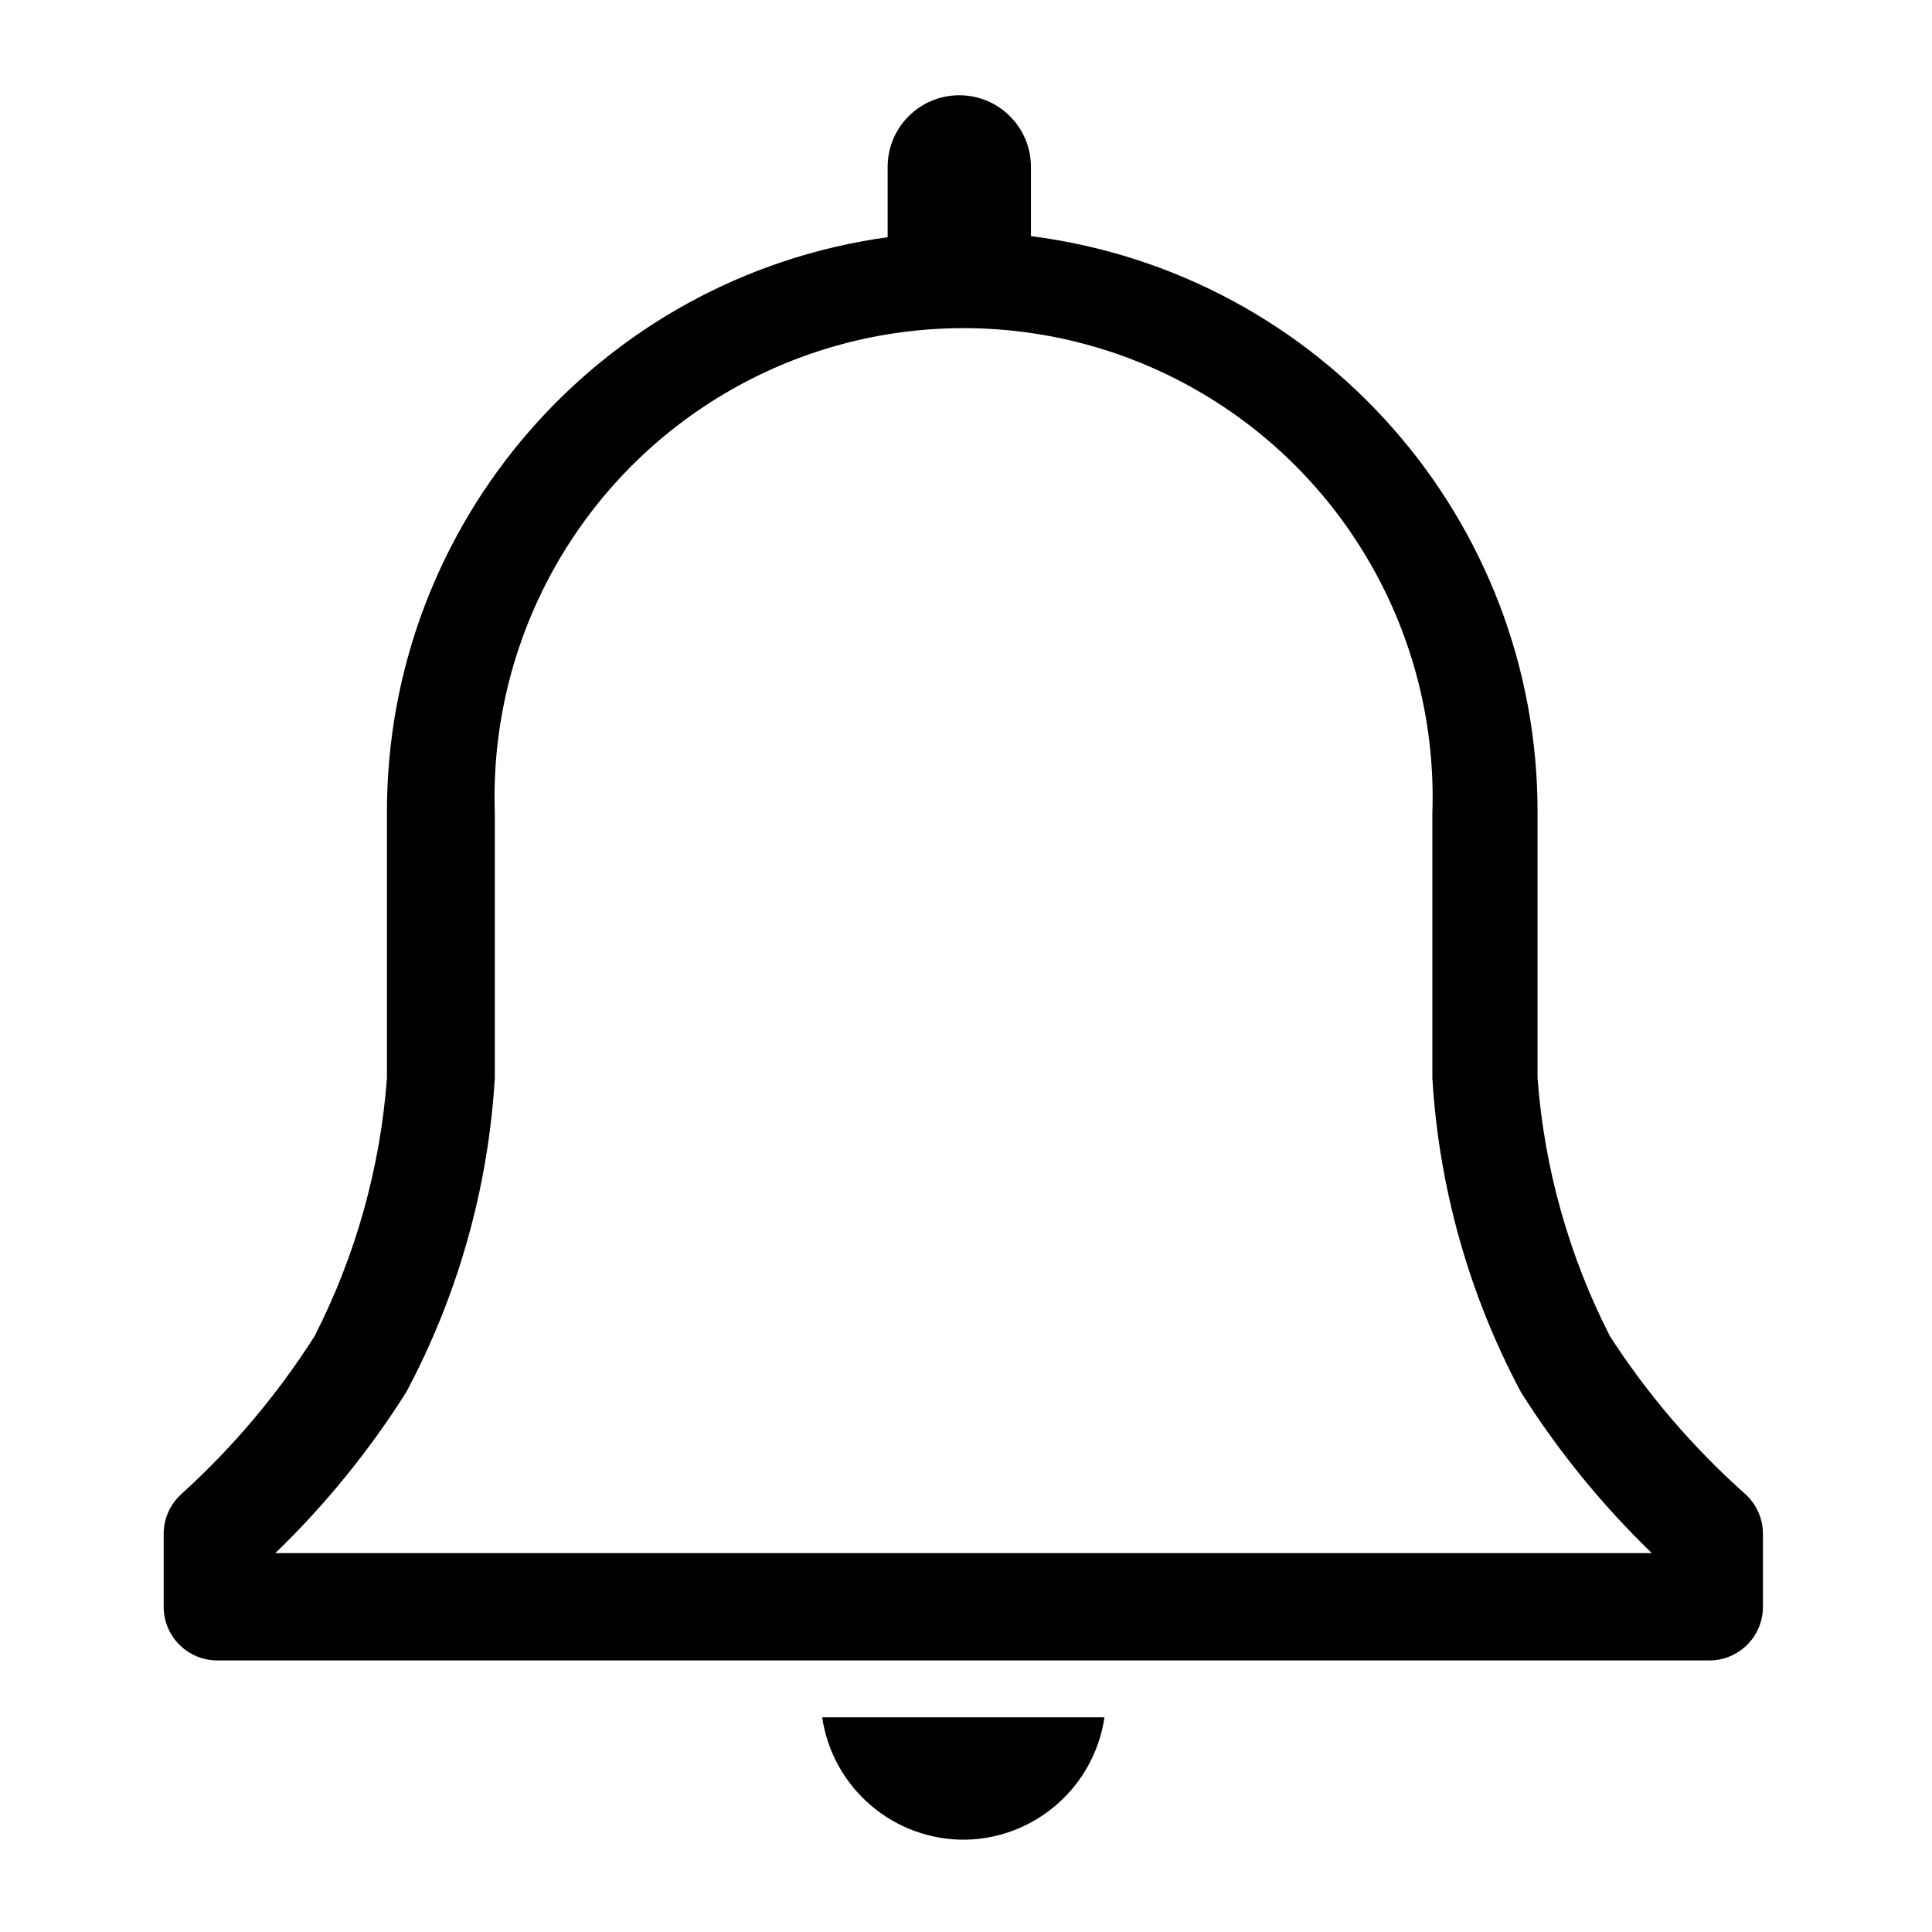
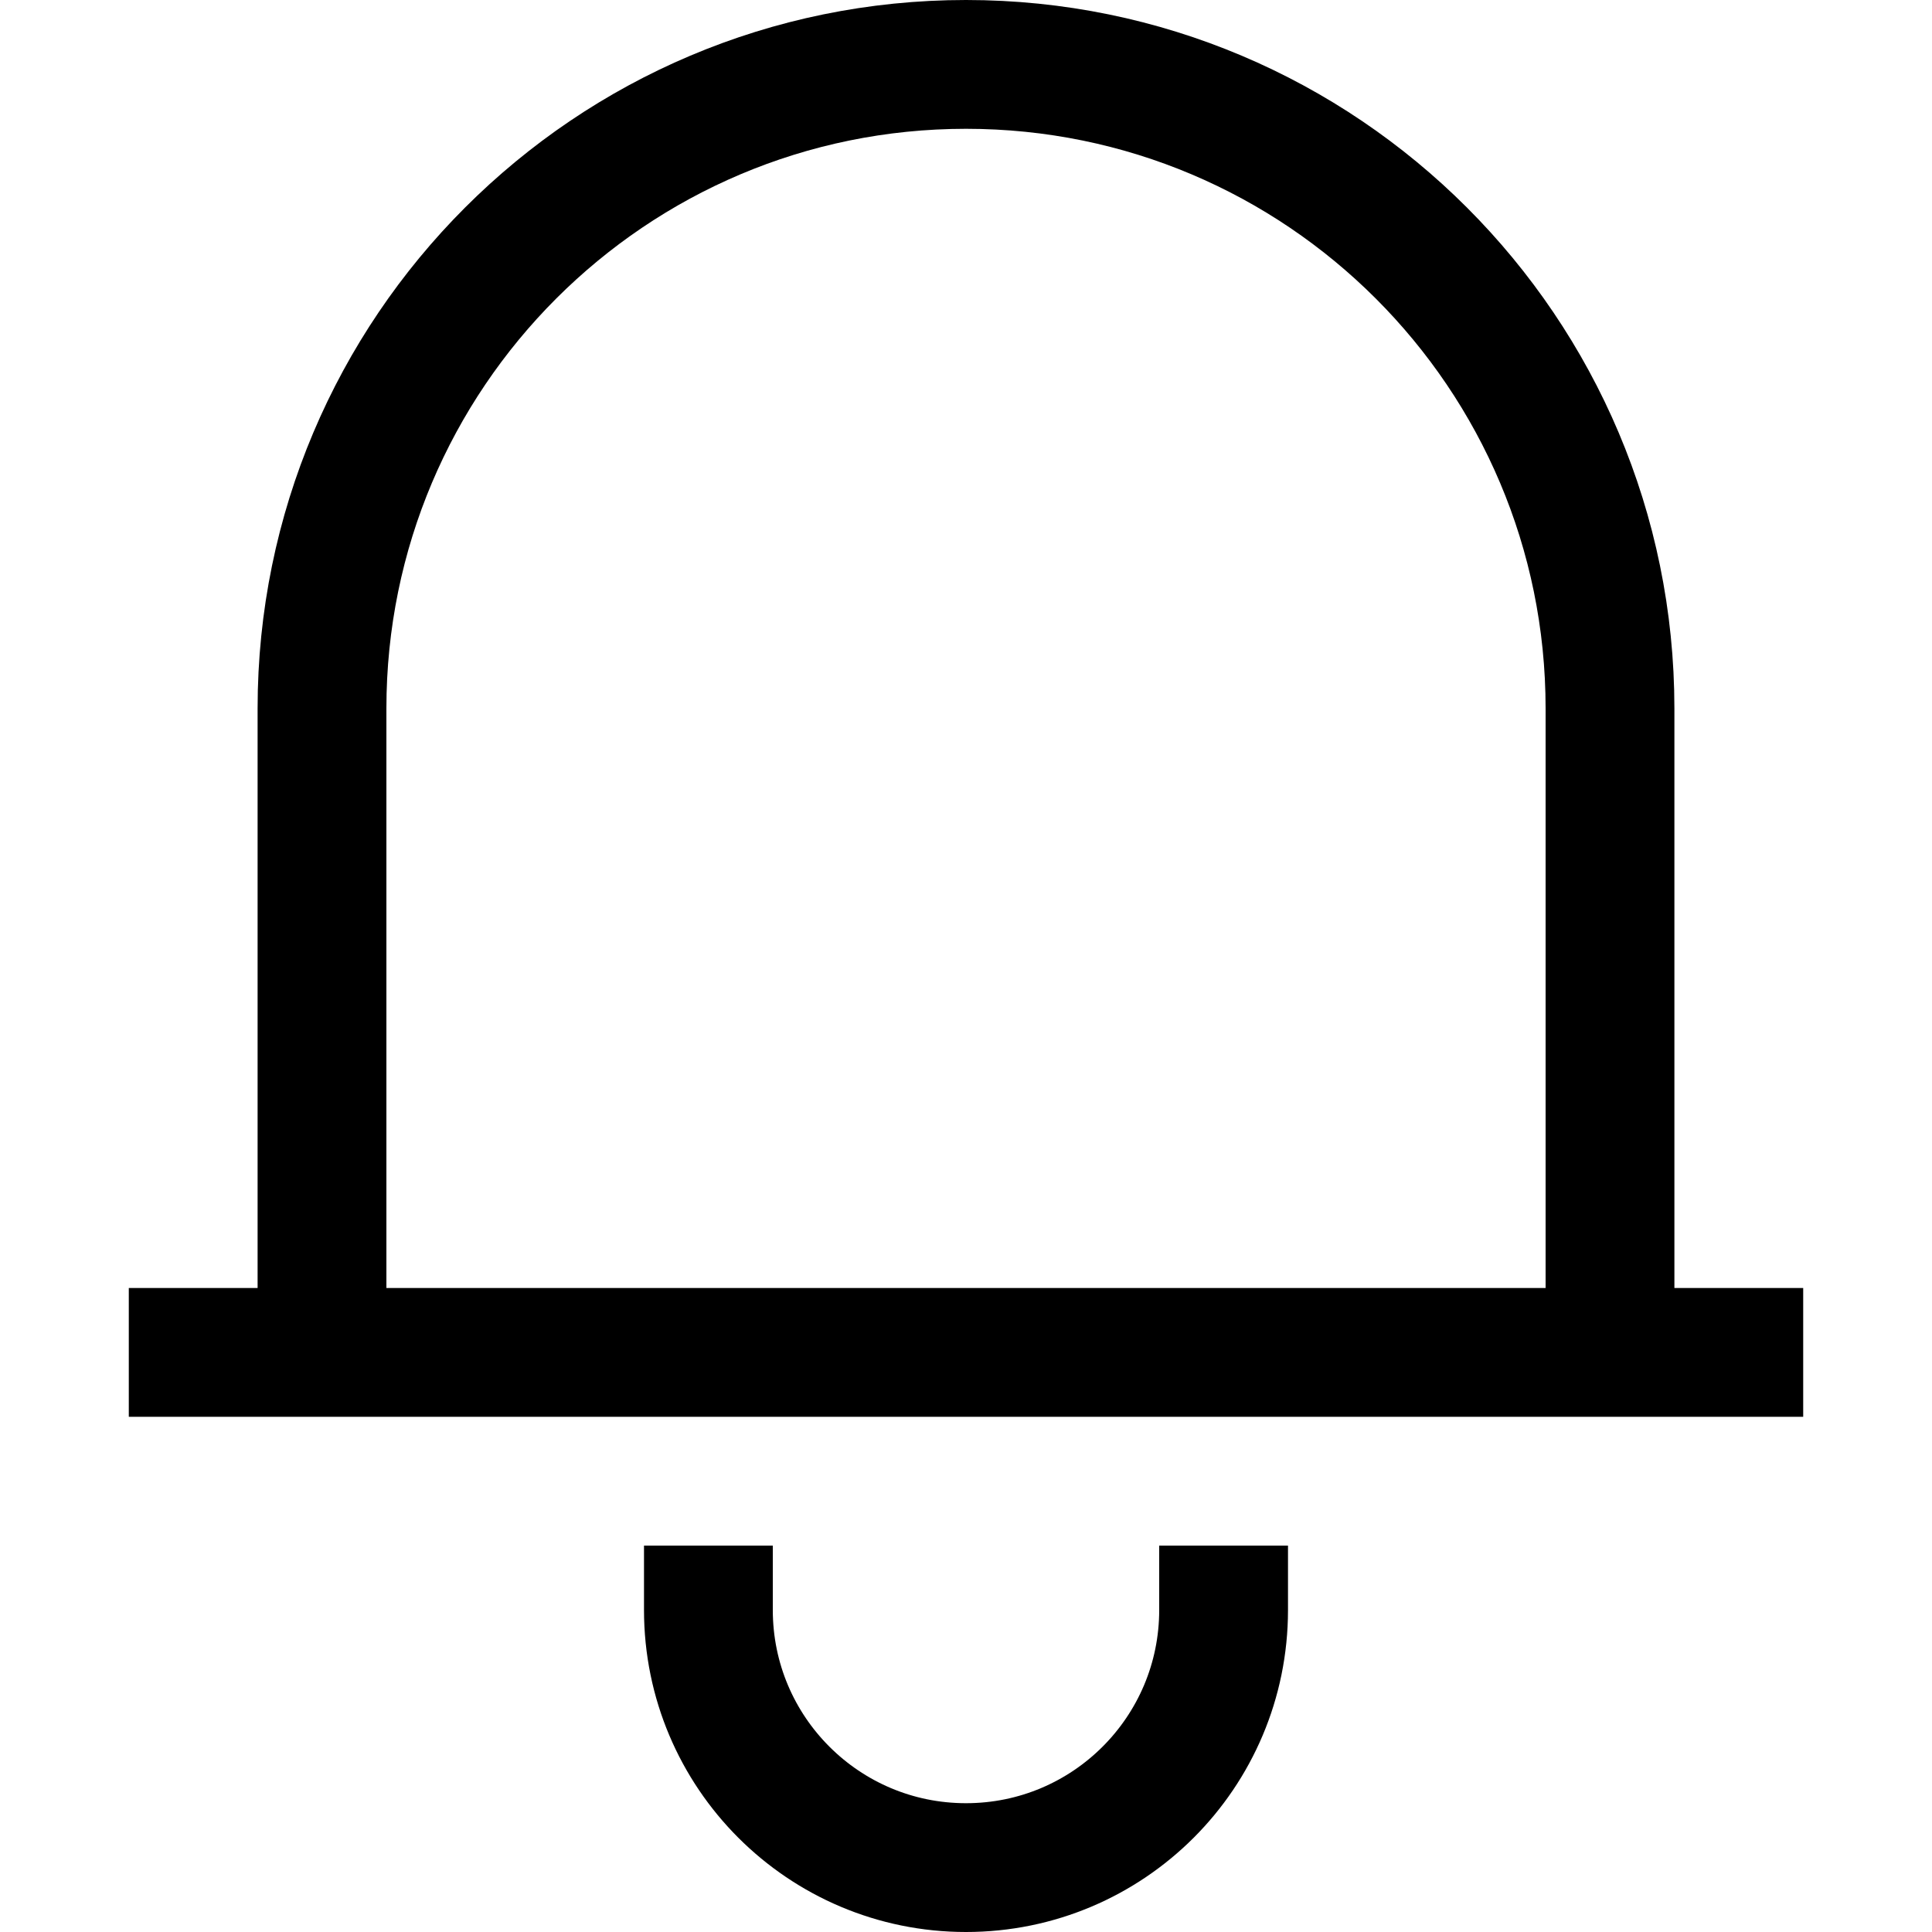
- <svg xmlns="http://www.w3.org/2000/svg" fill="#000000" width="800px" height="800px" viewBox="0 0 36 36" version="1.1" preserveAspectRatio="xMidYMid meet">
-   <path class="clr-i-outline clr-i-outline-path-1" d="M32.51,27.83A14.4,14.4,0,0,1,30,24.9a12.63,12.63,0,0,1-1.35-4.81V15.15A10.81,10.81,0,0,0,19.21,4.4V3.11a1.33,1.33,0,1,0-2.67,0V4.42A10.81,10.81,0,0,0,7.21,15.15v4.94A12.63,12.63,0,0,1,5.86,24.9a14.4,14.4,0,0,1-2.47,2.93,1,1,0,0,0-.34.75v1.36a1,1,0,0,0,1,1h27.8a1,1,0,0,0,1-1V28.58A1,1,0,0,0,32.51,27.83ZM5.13,28.94a16.17,16.17,0,0,0,2.44-3,14.24,14.24,0,0,0,1.65-5.85V15.15a8.74,8.74,0,1,1,17.47,0v4.94a14.24,14.24,0,0,0,1.65,5.85,16.17,16.17,0,0,0,2.44,3Z" />
-   <path class="clr-i-outline clr-i-outline-path-2" d="M18,34.28A2.67,2.67,0,0,0,20.58,32H15.32A2.67,2.67,0,0,0,18,34.28Z" />
-   <rect x="0" y="0" width="36" height="36" fill-opacity="0" />
+ <svg xmlns="http://www.w3.org/2000/svg" width="800px" height="800px" viewBox="0 0 15 15" fill="none">
+   <path d="M1 10.5H14M2.5 10.5V5.5C2.5 2.739 4.739 0.5 7.5 0.5C10.261 0.5 12.5 2.739 12.5 5.5V10.5M5.5 12V12.5C5.5 13.605 6.395 14.5 7.5 14.5C8.605 14.5 9.5 13.605 9.5 12.5V12" stroke="#000000" />
</svg>
